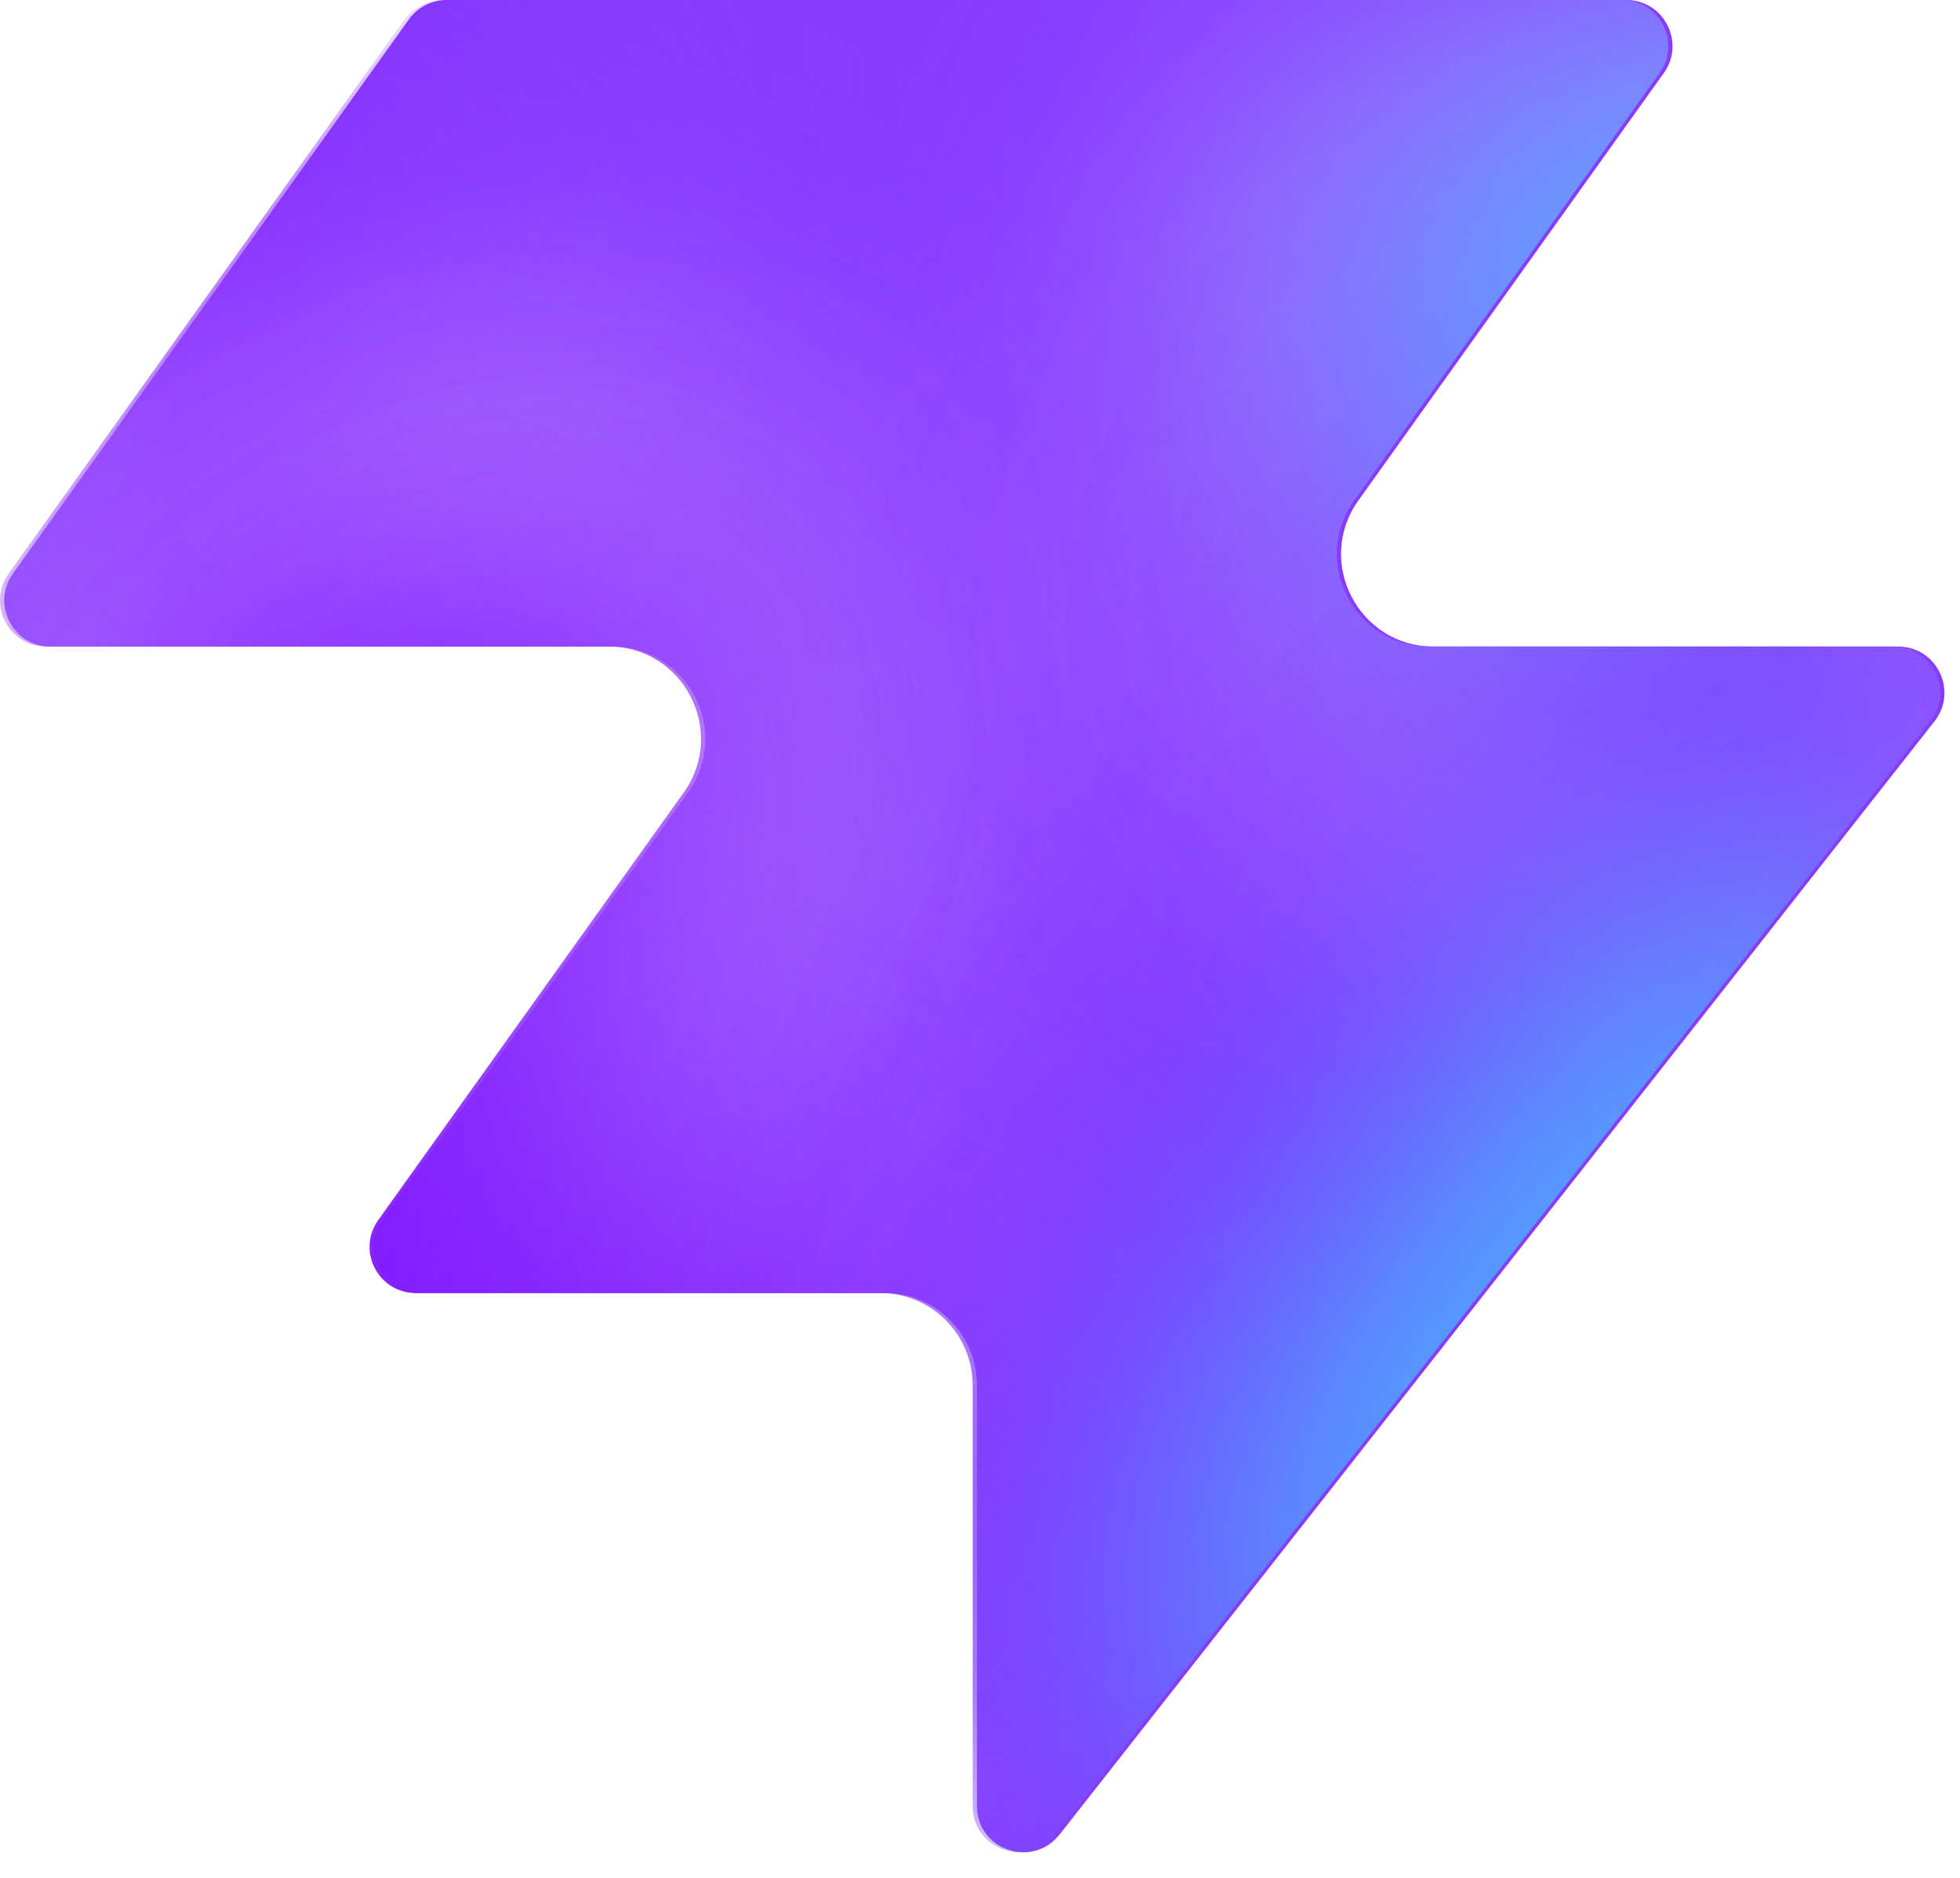
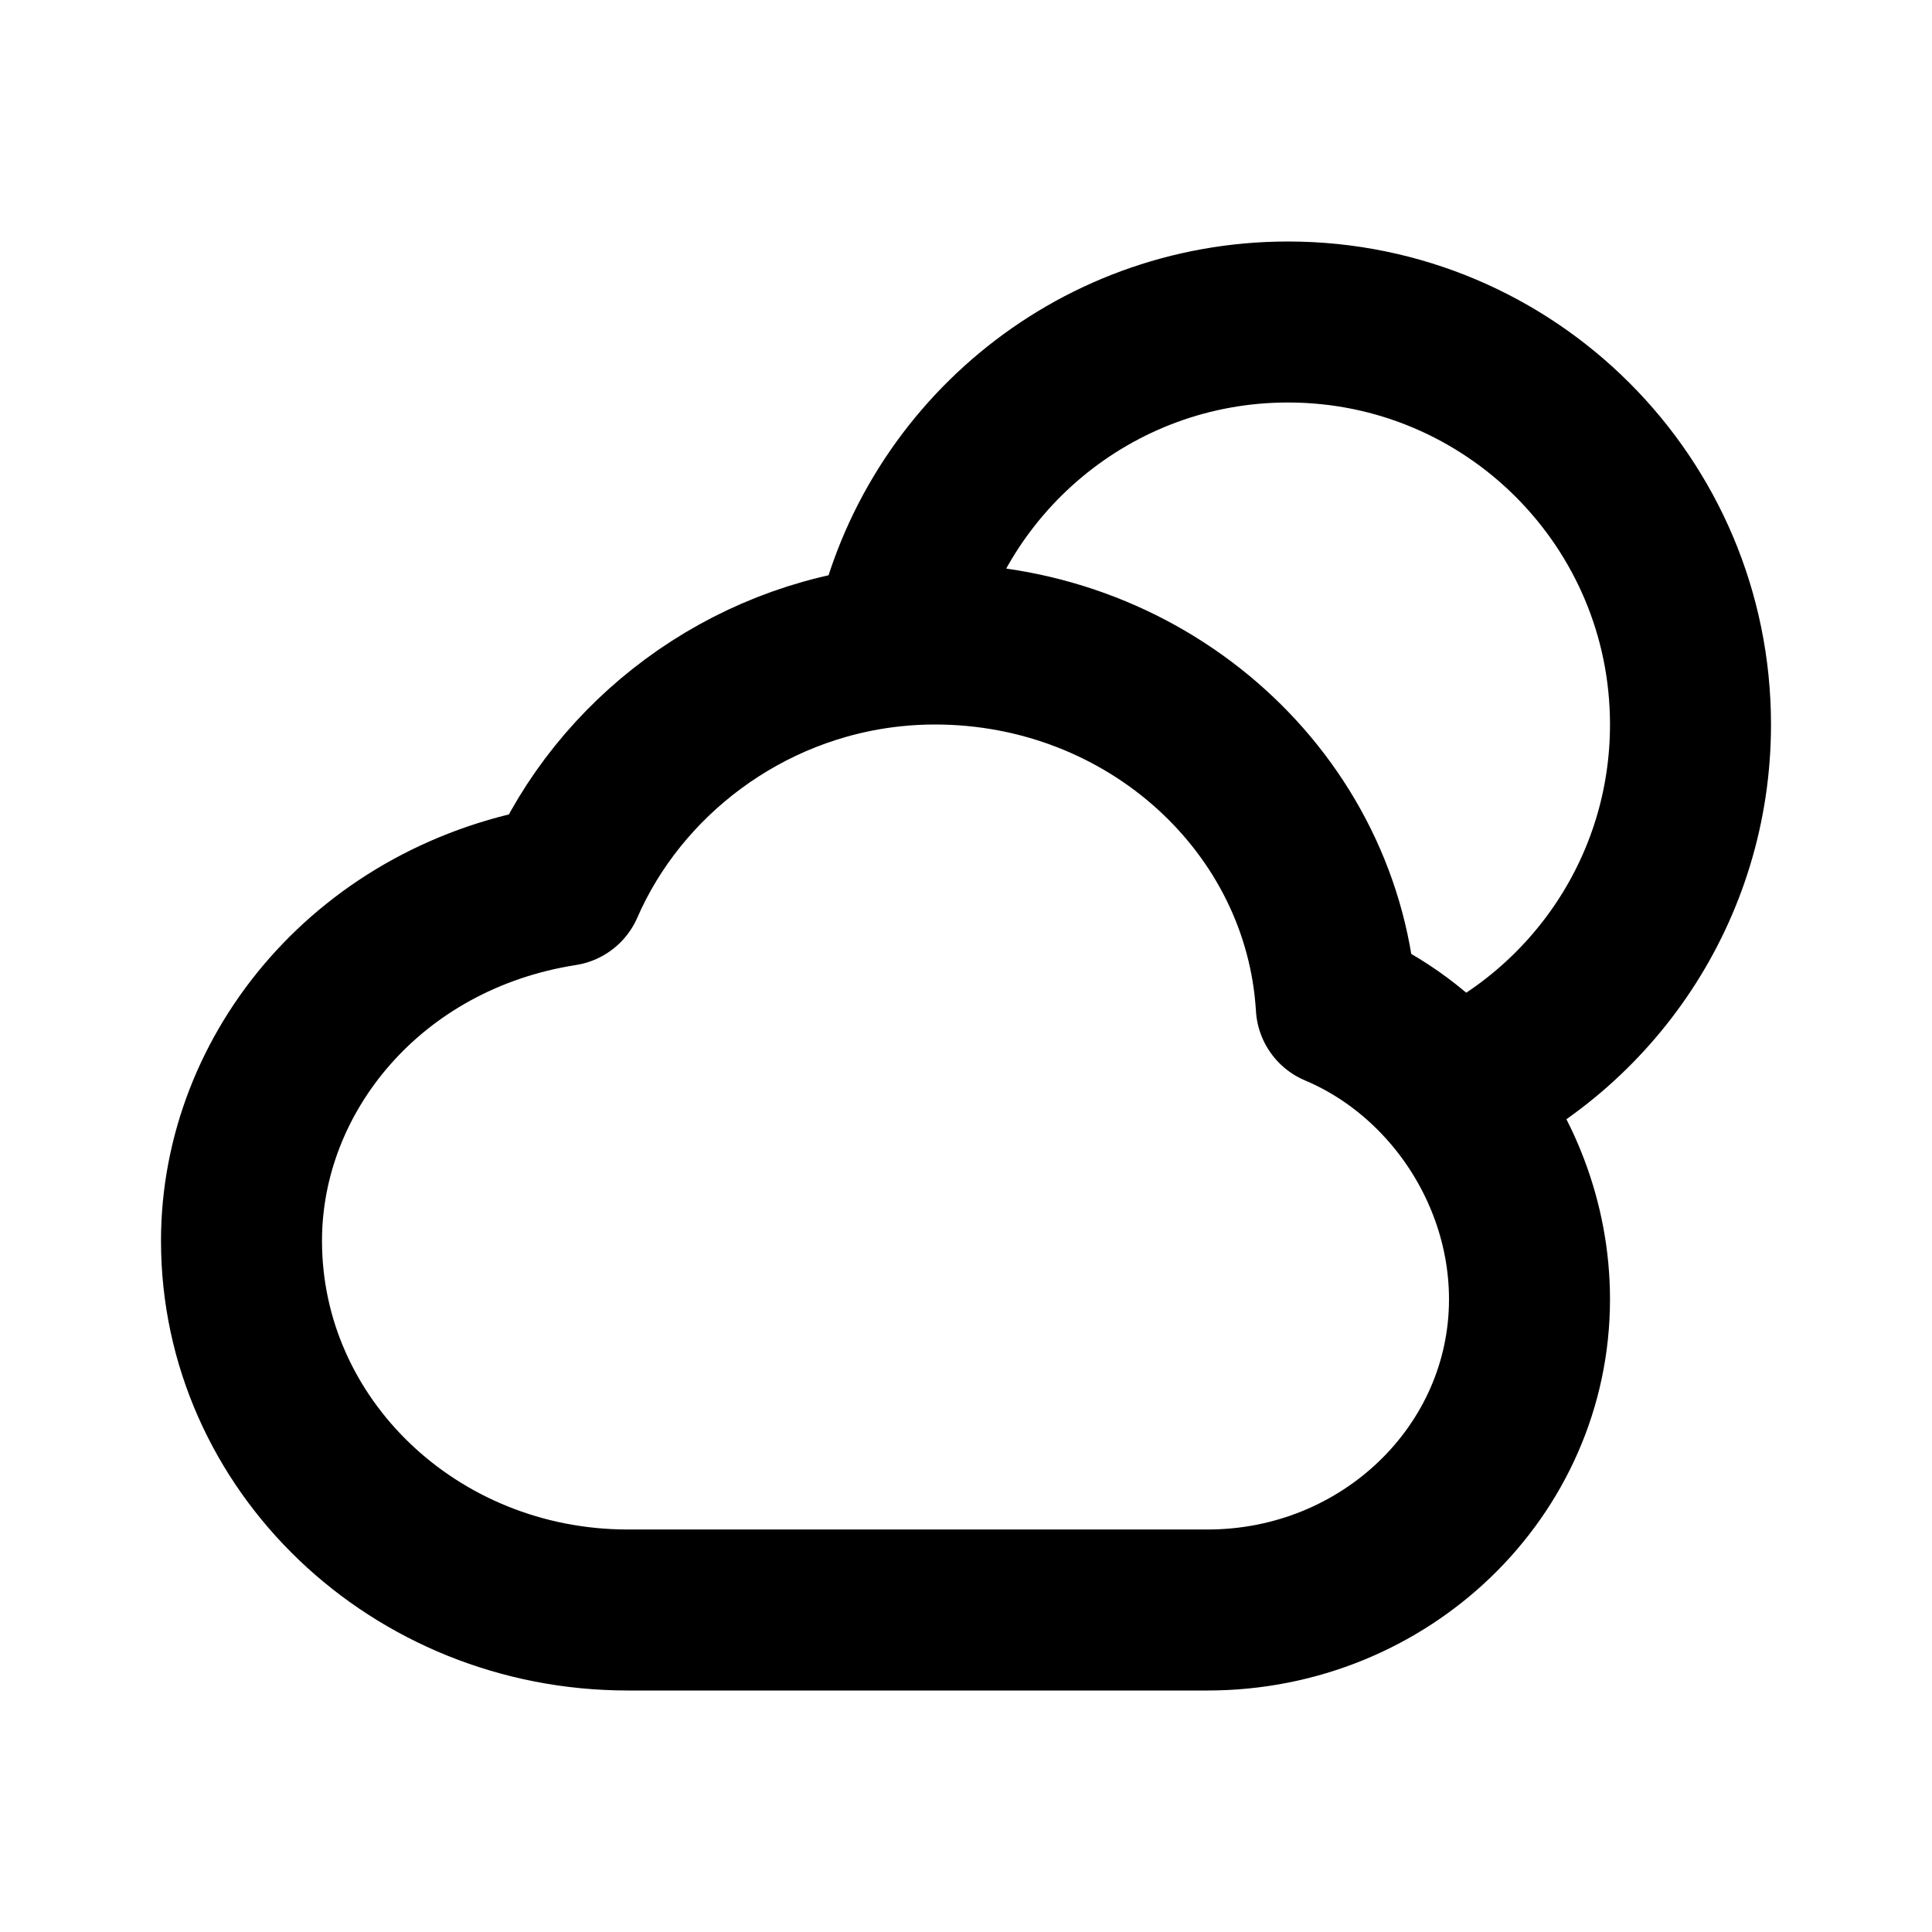
- <svg xmlns="http://www.w3.org/2000/svg" width="48" height="46" fill="none" viewBox="0 0 48 46">
-   <path fill="#863bff" d="M25.946 44.938c-.664.845-2.021.375-2.021-.698V33.937a2.26 2.26 0 0 0-2.262-2.262H10.287c-.92 0-1.456-1.04-.92-1.788l7.48-10.471c1.07-1.497 0-3.578-1.842-3.578H1.237c-.92 0-1.456-1.04-.92-1.788L10.013.474c.214-.297.556-.474.92-.474h28.894c.92 0 1.456 1.04.92 1.788l-7.48 10.471c-1.07 1.498 0 3.579 1.842 3.579h11.377c.943 0 1.473 1.088.89 1.83L25.947 44.94z" style="fill:#863bff;fill:color(display-p3 .525 .23 1);fill-opacity:1" />
-   <mask id="a" width="48" height="46" x="0" y="0" maskUnits="userSpaceOnUse" style="mask-type:alpha">
-     <path fill="#000" d="M25.842 44.938c-.664.844-2.021.375-2.021-.698V33.937a2.26 2.26 0 0 0-2.262-2.262H10.183c-.92 0-1.456-1.04-.92-1.788l7.48-10.471c1.07-1.498 0-3.579-1.842-3.579H1.133c-.92 0-1.456-1.04-.92-1.787L9.91.473c.214-.297.556-.474.92-.474h28.894c.92 0 1.456 1.04.92 1.788l-7.48 10.471c-1.07 1.498 0 3.578 1.842 3.578h11.377c.943 0 1.473 1.088.89 1.832L25.843 44.94z" style="fill:#000;fill-opacity:1" />
-   </mask>
-   <g mask="url(#a)">
-     <g filter="url(#b)">
-       <ellipse cx="5.508" cy="14.704" fill="#ede6ff" rx="5.508" ry="14.704" style="fill:#ede6ff;fill:color(display-p3 .927 .903 1);fill-opacity:1" transform="matrix(.00324 1 1 -.00324 -4.47 31.516)" />
-     </g>
-     <g filter="url(#c)">
-       <ellipse cx="10.399" cy="29.851" fill="#ede6ff" rx="10.399" ry="29.851" style="fill:#ede6ff;fill:color(display-p3 .927 .903 1);fill-opacity:1" transform="matrix(.00324 1 1 -.00324 -39.328 7.883)" />
-     </g>
-     <g filter="url(#d)">
-       <ellipse cx="5.508" cy="30.487" fill="#7e14ff" rx="5.508" ry="30.487" style="fill:#7e14ff;fill:color(display-p3 .492 .077 1);fill-opacity:1" transform="rotate(89.814 -25.913 -14.639)scale(1 -1)" />
-     </g>
-     <g filter="url(#e)">
-       <ellipse cx="5.508" cy="30.599" fill="#7e14ff" rx="5.508" ry="30.599" style="fill:#7e14ff;fill:color(display-p3 .492 .077 1);fill-opacity:1" transform="rotate(89.814 -32.644 -3.334)scale(1 -1)" />
-     </g>
-     <g filter="url(#f)">
-       <ellipse cx="5.508" cy="30.599" fill="#7e14ff" rx="5.508" ry="30.599" style="fill:#7e14ff;fill:color(display-p3 .492 .077 1);fill-opacity:1" transform="matrix(.00324 1 1 -.00324 -34.34 30.47)" />
-     </g>
-     <g filter="url(#g)">
-       <ellipse cx="14.072" cy="22.078" fill="#ede6ff" rx="14.072" ry="22.078" style="fill:#ede6ff;fill:color(display-p3 .927 .903 1);fill-opacity:1" transform="rotate(93.35 24.506 48.493)scale(-1 1)" />
-     </g>
-     <g filter="url(#h)">
-       <ellipse cx="3.47" cy="21.501" fill="#7e14ff" rx="3.47" ry="21.501" style="fill:#7e14ff;fill:color(display-p3 .492 .077 1);fill-opacity:1" transform="rotate(89.009 28.708 47.59)scale(-1 1)" />
-     </g>
-     <g filter="url(#i)">
-       <ellipse cx="3.47" cy="21.501" fill="#7e14ff" rx="3.47" ry="21.501" style="fill:#7e14ff;fill:color(display-p3 .492 .077 1);fill-opacity:1" transform="rotate(89.009 28.708 47.59)scale(-1 1)" />
-     </g>
-     <g filter="url(#j)">
-       <ellipse cx=".387" cy="8.972" fill="#7e14ff" rx="4.407" ry="29.108" style="fill:#7e14ff;fill:color(display-p3 .492 .077 1);fill-opacity:1" transform="rotate(39.51 .387 8.972)" />
-     </g>
-     <g filter="url(#k)">
-       <ellipse cx="47.523" cy="-6.092" fill="#7e14ff" rx="4.407" ry="29.108" style="fill:#7e14ff;fill:color(display-p3 .492 .077 1);fill-opacity:1" transform="rotate(37.892 47.523 -6.092)" />
-     </g>
-     <g filter="url(#l)">
-       <ellipse cx="41.412" cy="6.333" fill="#47bfff" rx="5.971" ry="9.665" style="fill:#47bfff;fill:color(display-p3 .28 .748 1);fill-opacity:1" transform="rotate(37.892 41.412 6.333)" />
-     </g>
-     <g filter="url(#m)">
-       <ellipse cx="-1.879" cy="38.332" fill="#7e14ff" rx="4.407" ry="29.108" style="fill:#7e14ff;fill:color(display-p3 .492 .077 1);fill-opacity:1" transform="rotate(37.892 -1.88 38.332)" />
-     </g>
-     <g filter="url(#n)">
-       <ellipse cx="-1.879" cy="38.332" fill="#7e14ff" rx="4.407" ry="29.108" style="fill:#7e14ff;fill:color(display-p3 .492 .077 1);fill-opacity:1" transform="rotate(37.892 -1.88 38.332)" />
-     </g>
-     <g filter="url(#o)">
-       <ellipse cx="35.651" cy="29.907" fill="#7e14ff" rx="4.407" ry="29.108" style="fill:#7e14ff;fill:color(display-p3 .492 .077 1);fill-opacity:1" transform="rotate(37.892 35.651 29.907)" />
-     </g>
-     <g filter="url(#p)">
-       <ellipse cx="38.418" cy="32.4" fill="#47bfff" rx="5.971" ry="15.297" style="fill:#47bfff;fill:color(display-p3 .28 .748 1);fill-opacity:1" transform="rotate(37.892 38.418 32.4)" />
-     </g>
-   </g>
-   <defs>
-     <filter id="b" width="60.045" height="41.654" x="-19.77" y="16.149" color-interpolation-filters="sRGB" filterUnits="userSpaceOnUse">
-       <feFlood flood-opacity="0" result="BackgroundImageFix" />
-       <feBlend in="SourceGraphic" in2="BackgroundImageFix" result="shape" />
-       <feGaussianBlur result="effect1_foregroundBlur_2002_17158" stdDeviation="7.659" />
-     </filter>
-     <filter id="c" width="90.34" height="51.437" x="-54.613" y="-7.533" color-interpolation-filters="sRGB" filterUnits="userSpaceOnUse">
-       <feFlood flood-opacity="0" result="BackgroundImageFix" />
-       <feBlend in="SourceGraphic" in2="BackgroundImageFix" result="shape" />
-       <feGaussianBlur result="effect1_foregroundBlur_2002_17158" stdDeviation="7.659" />
-     </filter>
-     <filter id="d" width="79.355" height="29.4" x="-49.64" y="2.03" color-interpolation-filters="sRGB" filterUnits="userSpaceOnUse">
-       <feFlood flood-opacity="0" result="BackgroundImageFix" />
-       <feBlend in="SourceGraphic" in2="BackgroundImageFix" result="shape" />
-       <feGaussianBlur result="effect1_foregroundBlur_2002_17158" stdDeviation="4.596" />
-     </filter>
-     <filter id="e" width="79.579" height="29.4" x="-45.045" y="20.029" color-interpolation-filters="sRGB" filterUnits="userSpaceOnUse">
-       <feFlood flood-opacity="0" result="BackgroundImageFix" />
-       <feBlend in="SourceGraphic" in2="BackgroundImageFix" result="shape" />
-       <feGaussianBlur result="effect1_foregroundBlur_2002_17158" stdDeviation="4.596" />
-     </filter>
-     <filter id="f" width="79.579" height="29.4" x="-43.513" y="21.178" color-interpolation-filters="sRGB" filterUnits="userSpaceOnUse">
-       <feFlood flood-opacity="0" result="BackgroundImageFix" />
-       <feBlend in="SourceGraphic" in2="BackgroundImageFix" result="shape" />
-       <feGaussianBlur result="effect1_foregroundBlur_2002_17158" stdDeviation="4.596" />
-     </filter>
-     <filter id="g" width="74.749" height="58.852" x="15.756" y="-17.901" color-interpolation-filters="sRGB" filterUnits="userSpaceOnUse">
-       <feFlood flood-opacity="0" result="BackgroundImageFix" />
-       <feBlend in="SourceGraphic" in2="BackgroundImageFix" result="shape" />
-       <feGaussianBlur result="effect1_foregroundBlur_2002_17158" stdDeviation="7.659" />
-     </filter>
-     <filter id="h" width="61.377" height="25.362" x="23.548" y="2.284" color-interpolation-filters="sRGB" filterUnits="userSpaceOnUse">
-       <feFlood flood-opacity="0" result="BackgroundImageFix" />
-       <feBlend in="SourceGraphic" in2="BackgroundImageFix" result="shape" />
-       <feGaussianBlur result="effect1_foregroundBlur_2002_17158" stdDeviation="4.596" />
-     </filter>
-     <filter id="i" width="61.377" height="25.362" x="23.548" y="2.284" color-interpolation-filters="sRGB" filterUnits="userSpaceOnUse">
-       <feFlood flood-opacity="0" result="BackgroundImageFix" />
-       <feBlend in="SourceGraphic" in2="BackgroundImageFix" result="shape" />
-       <feGaussianBlur result="effect1_foregroundBlur_2002_17158" stdDeviation="4.596" />
-     </filter>
-     <filter id="j" width="56.045" height="63.649" x="-27.636" y="-22.853" color-interpolation-filters="sRGB" filterUnits="userSpaceOnUse">
-       <feFlood flood-opacity="0" result="BackgroundImageFix" />
-       <feBlend in="SourceGraphic" in2="BackgroundImageFix" result="shape" />
-       <feGaussianBlur result="effect1_foregroundBlur_2002_17158" stdDeviation="4.596" />
-     </filter>
-     <filter id="k" width="54.814" height="64.646" x="20.116" y="-38.415" color-interpolation-filters="sRGB" filterUnits="userSpaceOnUse">
-       <feFlood flood-opacity="0" result="BackgroundImageFix" />
-       <feBlend in="SourceGraphic" in2="BackgroundImageFix" result="shape" />
-       <feGaussianBlur result="effect1_foregroundBlur_2002_17158" stdDeviation="4.596" />
-     </filter>
-     <filter id="l" width="33.541" height="35.313" x="24.641" y="-11.323" color-interpolation-filters="sRGB" filterUnits="userSpaceOnUse">
-       <feFlood flood-opacity="0" result="BackgroundImageFix" />
-       <feBlend in="SourceGraphic" in2="BackgroundImageFix" result="shape" />
-       <feGaussianBlur result="effect1_foregroundBlur_2002_17158" stdDeviation="4.596" />
-     </filter>
-     <filter id="m" width="54.814" height="64.646" x="-29.286" y="6.009" color-interpolation-filters="sRGB" filterUnits="userSpaceOnUse">
-       <feFlood flood-opacity="0" result="BackgroundImageFix" />
-       <feBlend in="SourceGraphic" in2="BackgroundImageFix" result="shape" />
-       <feGaussianBlur result="effect1_foregroundBlur_2002_17158" stdDeviation="4.596" />
-     </filter>
-     <filter id="n" width="54.814" height="64.646" x="-29.286" y="6.009" color-interpolation-filters="sRGB" filterUnits="userSpaceOnUse">
-       <feFlood flood-opacity="0" result="BackgroundImageFix" />
-       <feBlend in="SourceGraphic" in2="BackgroundImageFix" result="shape" />
-       <feGaussianBlur result="effect1_foregroundBlur_2002_17158" stdDeviation="4.596" />
-     </filter>
-     <filter id="o" width="54.814" height="64.646" x="8.244" y="-2.416" color-interpolation-filters="sRGB" filterUnits="userSpaceOnUse">
-       <feFlood flood-opacity="0" result="BackgroundImageFix" />
-       <feBlend in="SourceGraphic" in2="BackgroundImageFix" result="shape" />
-       <feGaussianBlur result="effect1_foregroundBlur_2002_17158" stdDeviation="4.596" />
-     </filter>
-     <filter id="p" width="39.409" height="43.623" x="18.713" y="10.588" color-interpolation-filters="sRGB" filterUnits="userSpaceOnUse">
-       <feFlood flood-opacity="0" result="BackgroundImageFix" />
-       <feBlend in="SourceGraphic" in2="BackgroundImageFix" result="shape" />
-       <feGaussianBlur result="effect1_foregroundBlur_2002_17158" stdDeviation="4.596" />
-     </filter>
-   </defs>
+ <svg xmlns="http://www.w3.org/2000/svg" width="800px" height="800px" viewBox="0 0 24 24" fill="none">
+   <path d="M11.095 8.027C11.548 5.731 13.572 4 16 4C18.761 4 21 6.239 21 9C21 11.034 19.785 12.785 18.041 13.566M11.095 8.027C9.242 8.218 7.689 9.419 7 11C4.6 11.375 3 13.314 3 15.414C3 17.947 5.149 20 7.8 20L15 20C17.209 20 19 18.272 19 16.14C19 15.183 18.639 14.27 18.041 13.566M11.095 8.027C11.265 8.009 11.438 8 11.613 8C14.275 8 16.45 9.991 16.6 12.5C17.158 12.735 17.65 13.106 18.041 13.566" stroke="#000000" stroke-width="2" stroke-linecap="round" stroke-linejoin="round" />
</svg>
